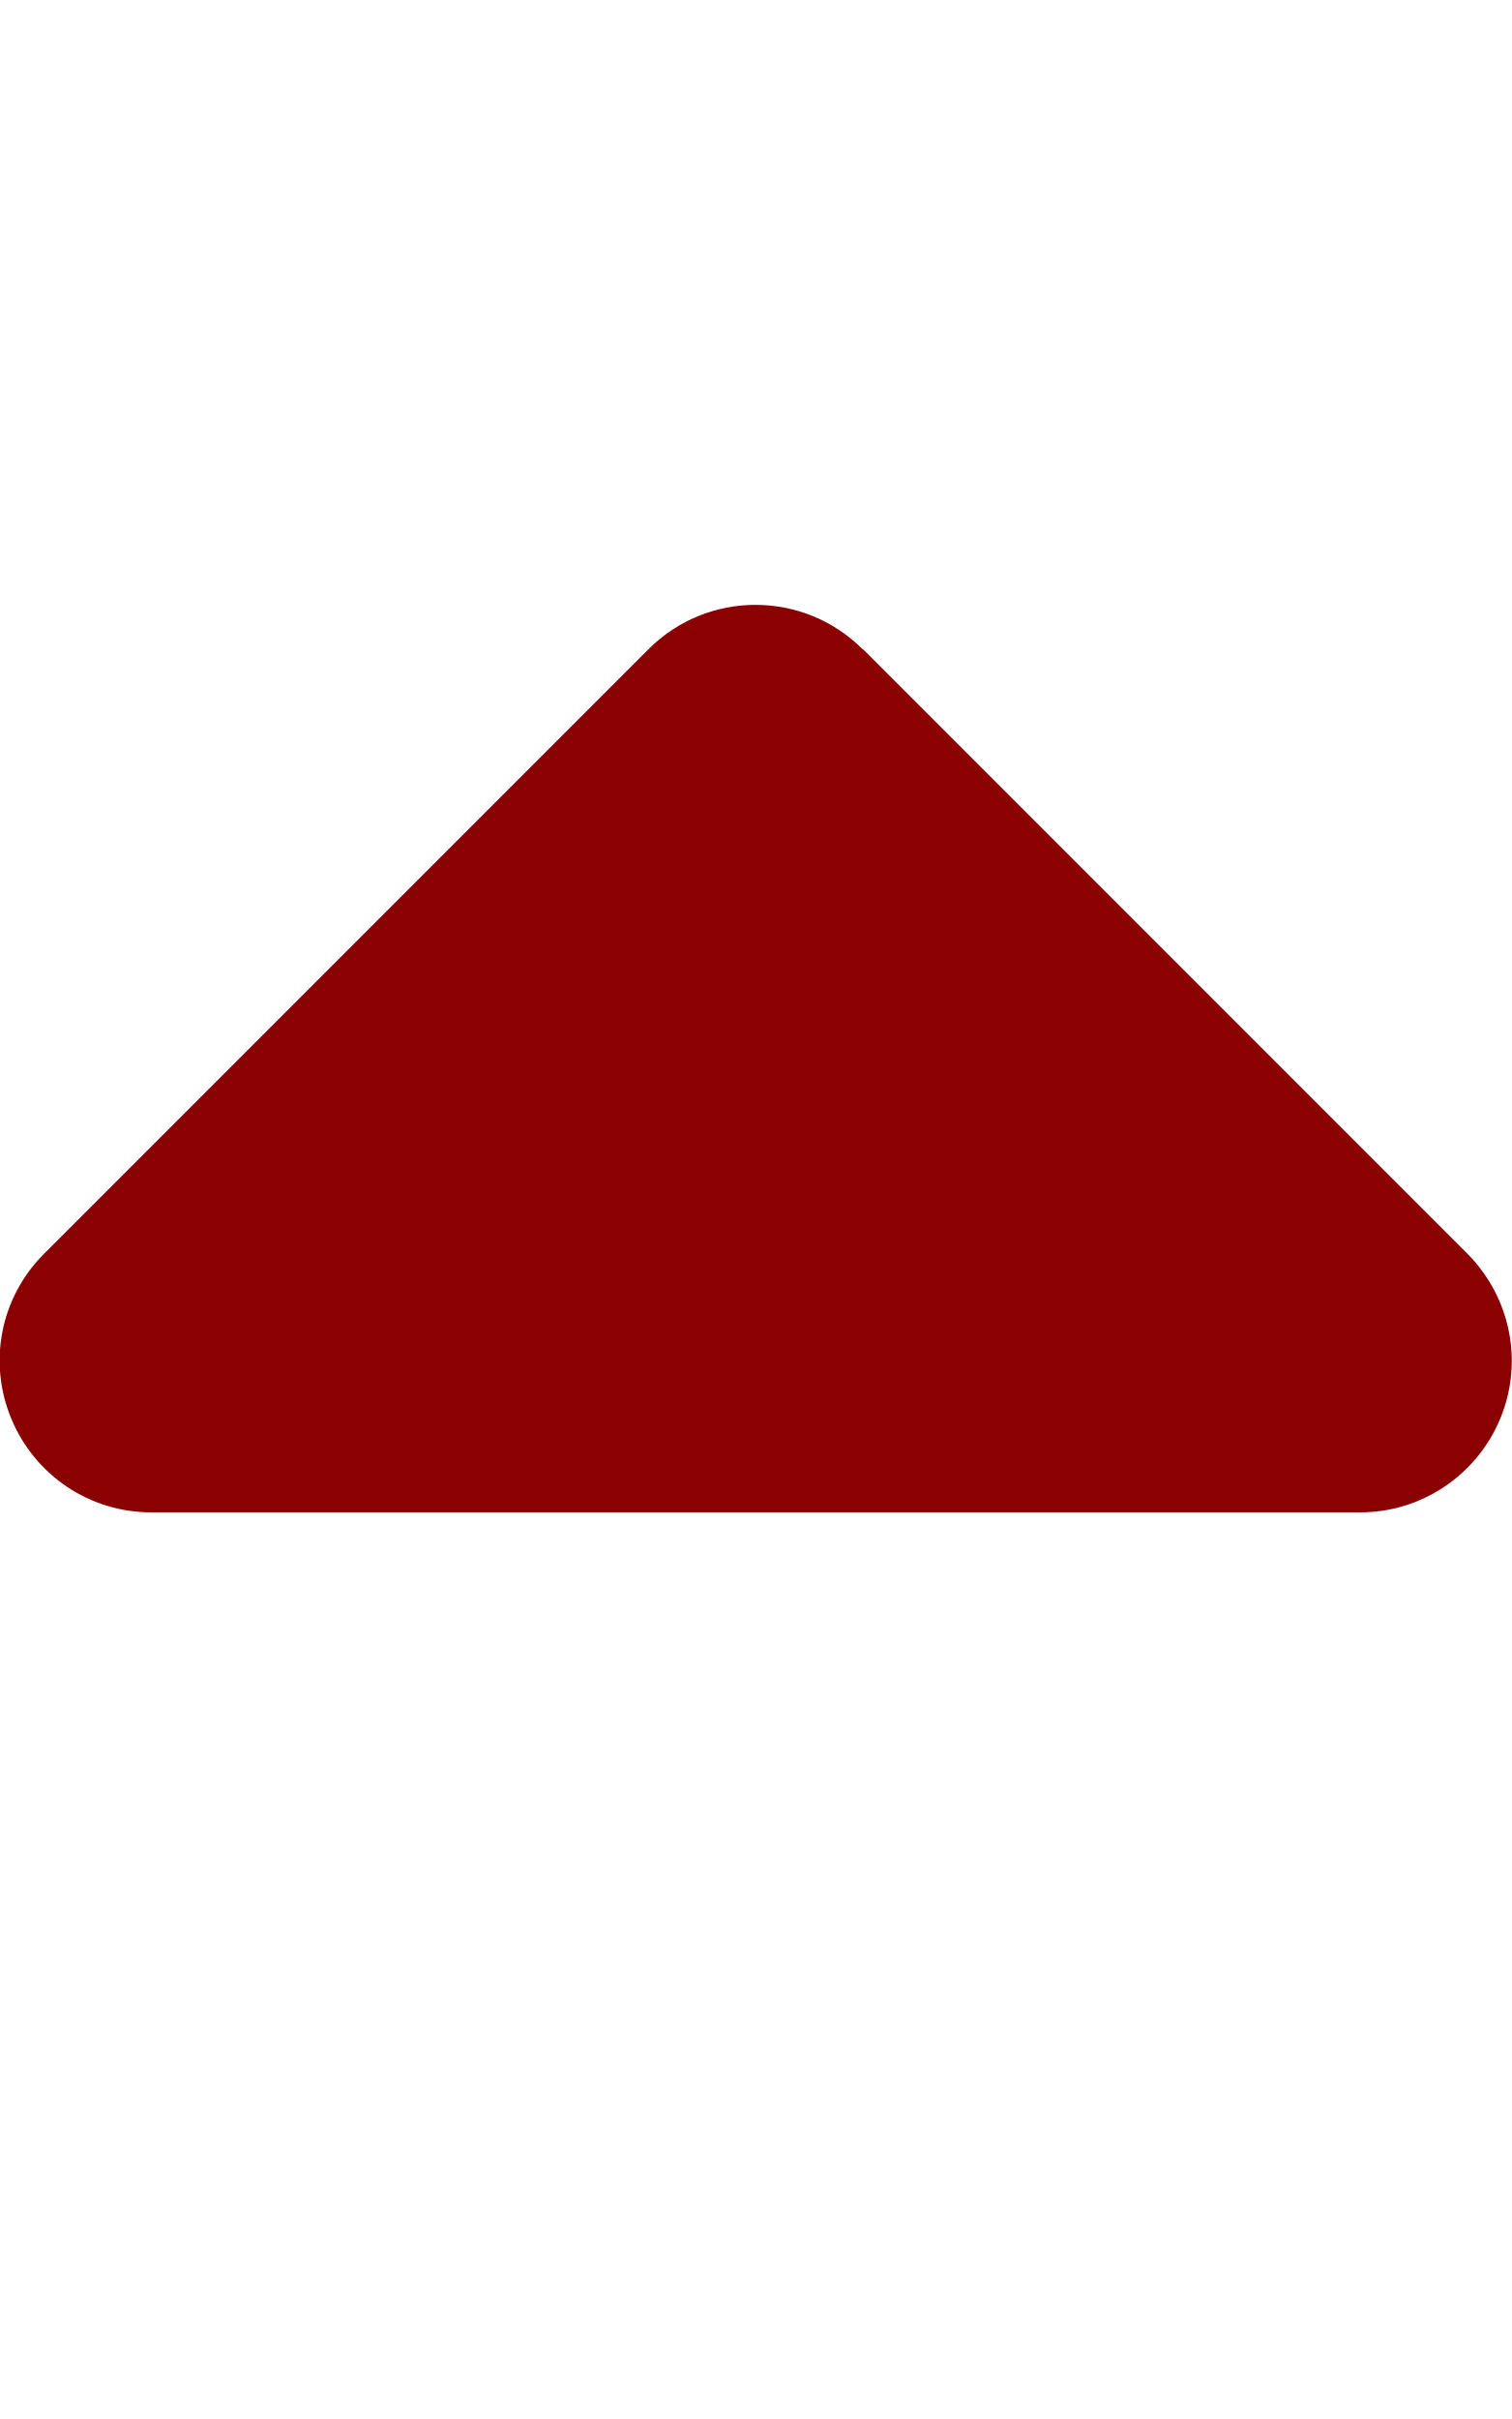
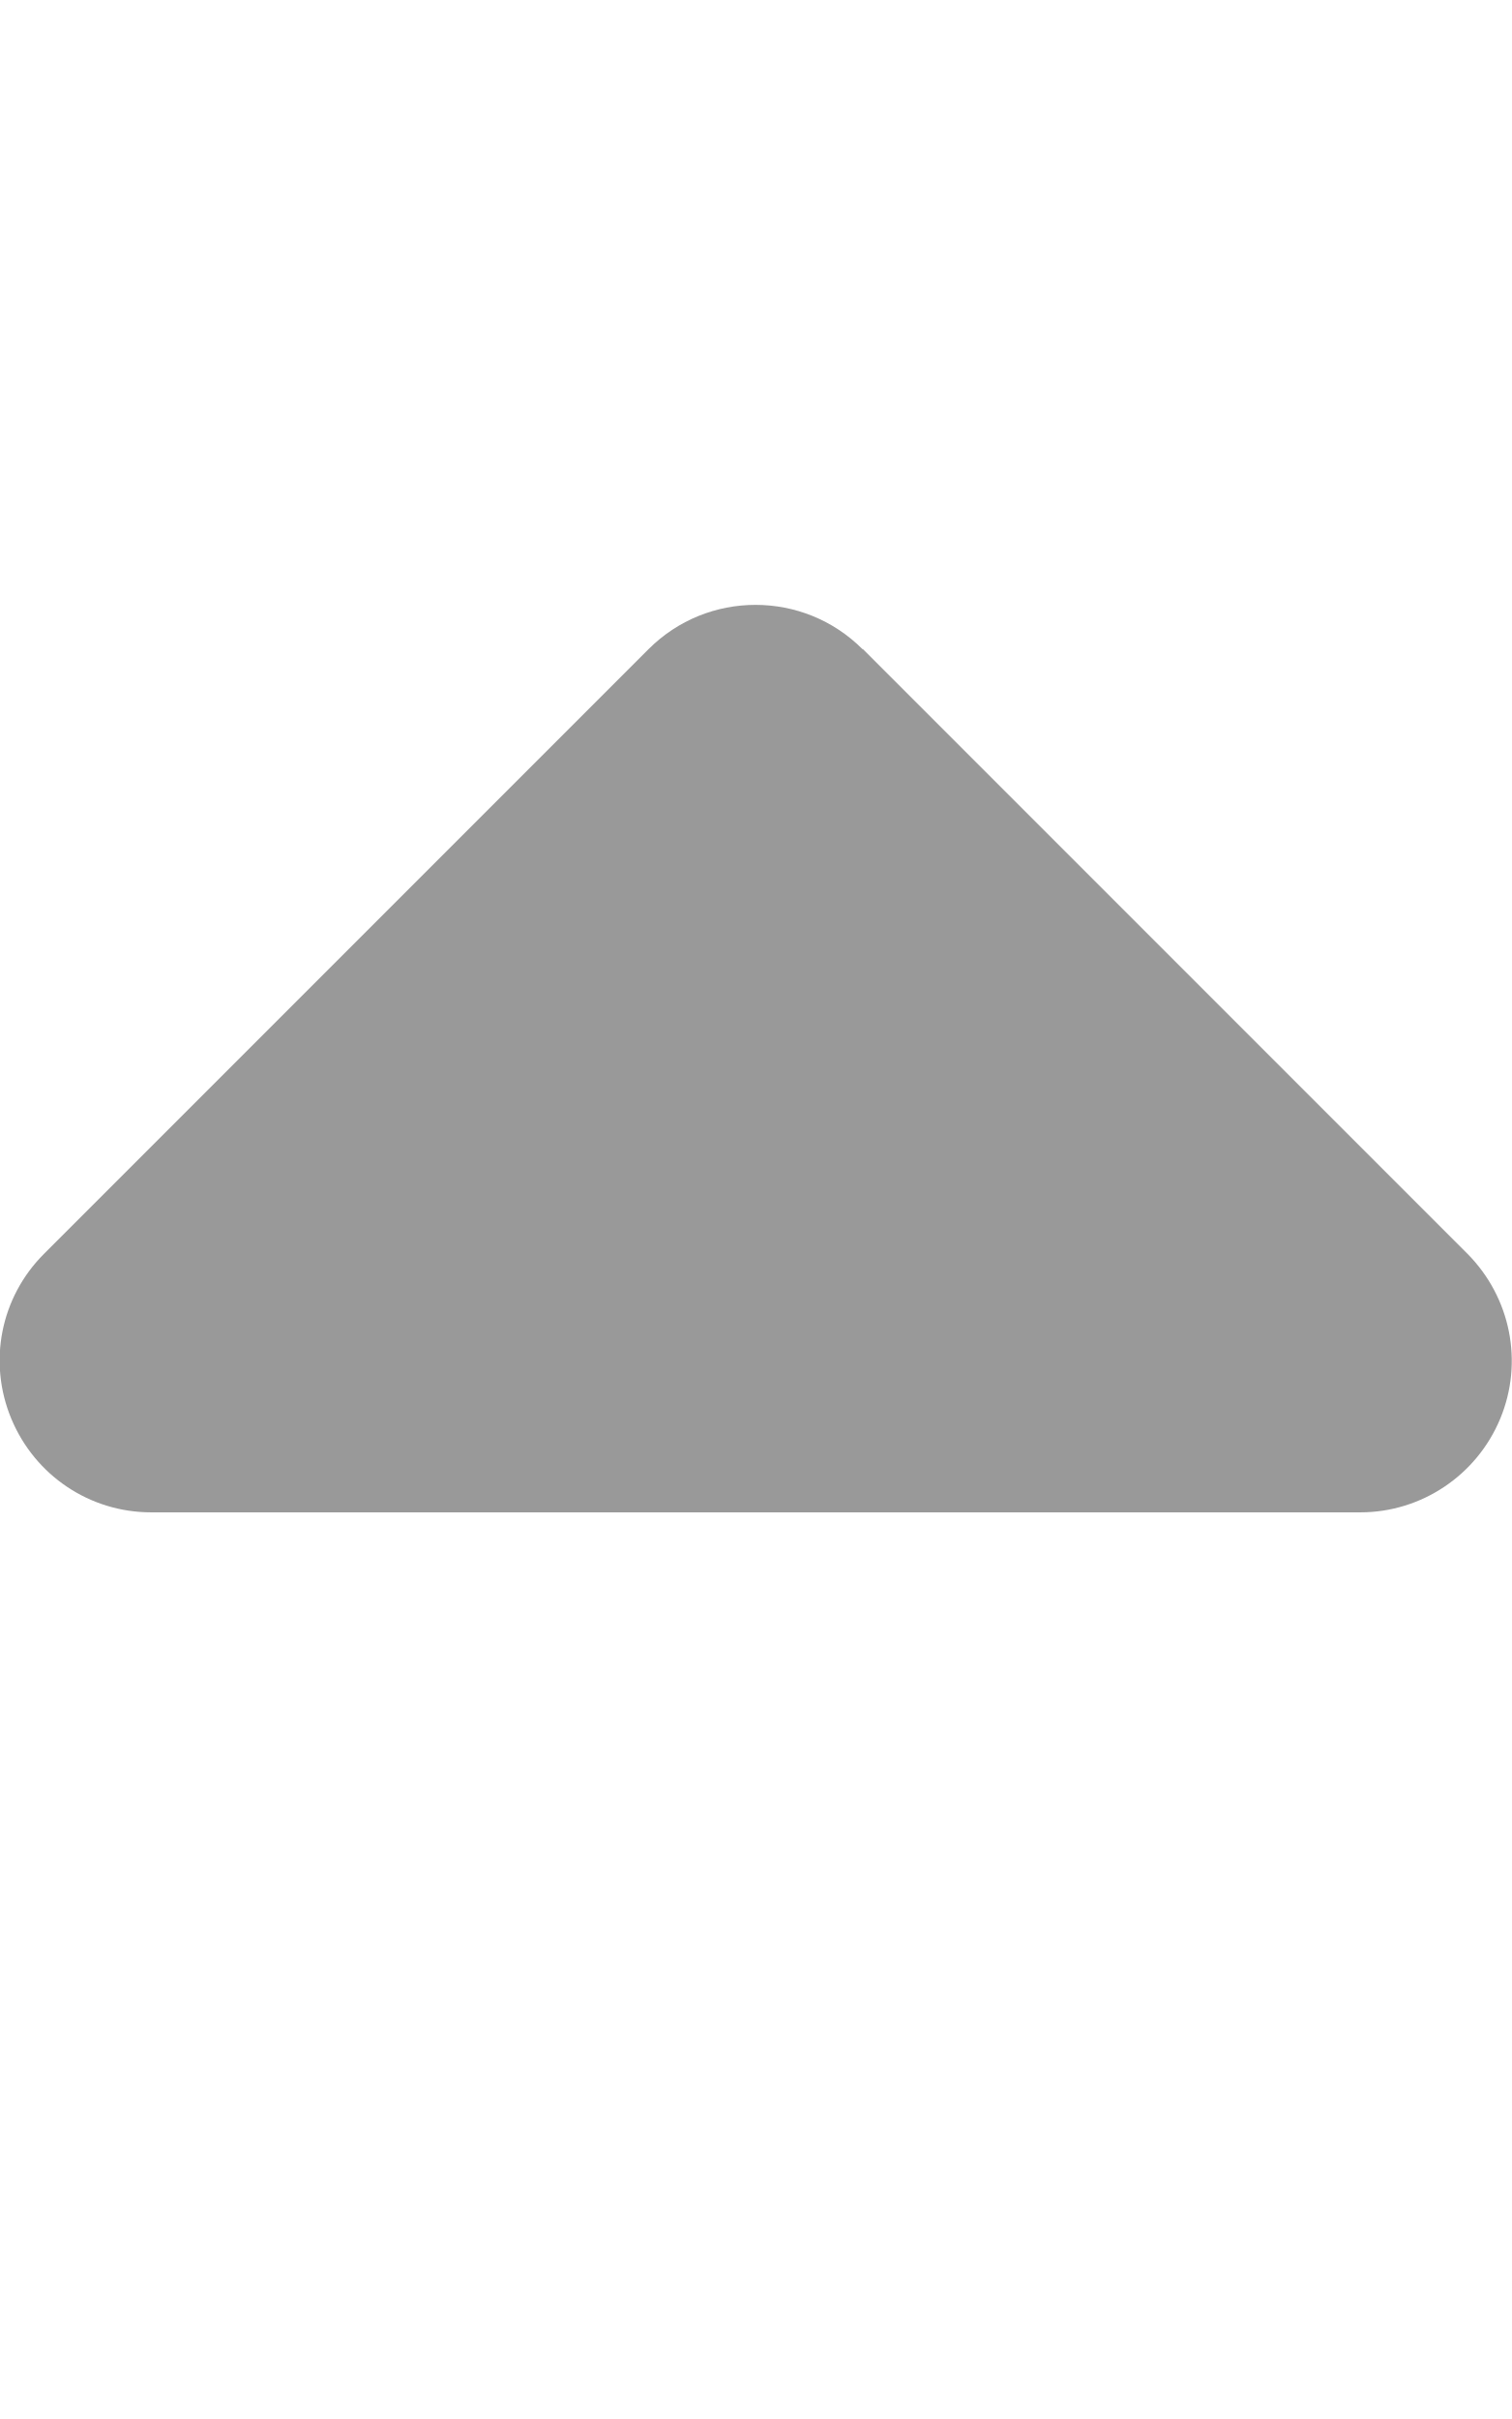
<svg xmlns="http://www.w3.org/2000/svg" viewBox="0 0 320 512">
-   <path fill="#8b0000" d="M182.6 137.4c-12.5-12.5-32.8-12.5-45.3 0l-128 128c-9.2 9.2-11.9 22.9-6.9 34.9s16.6 19.8 29.6 19.8l256 0c12.9 0 24.6-7.8 29.6-19.8s2.2-25.7-6.9-34.9l-128-128z" />
+   <path fill="#999999" d="M182.6 137.4c-12.5-12.5-32.8-12.5-45.3 0l-128 128c-9.2 9.2-11.9 22.9-6.9 34.9s16.6 19.8 29.6 19.8l256 0c12.9 0 24.6-7.8 29.6-19.8s2.2-25.7-6.9-34.9l-128-128z" />
</svg>
